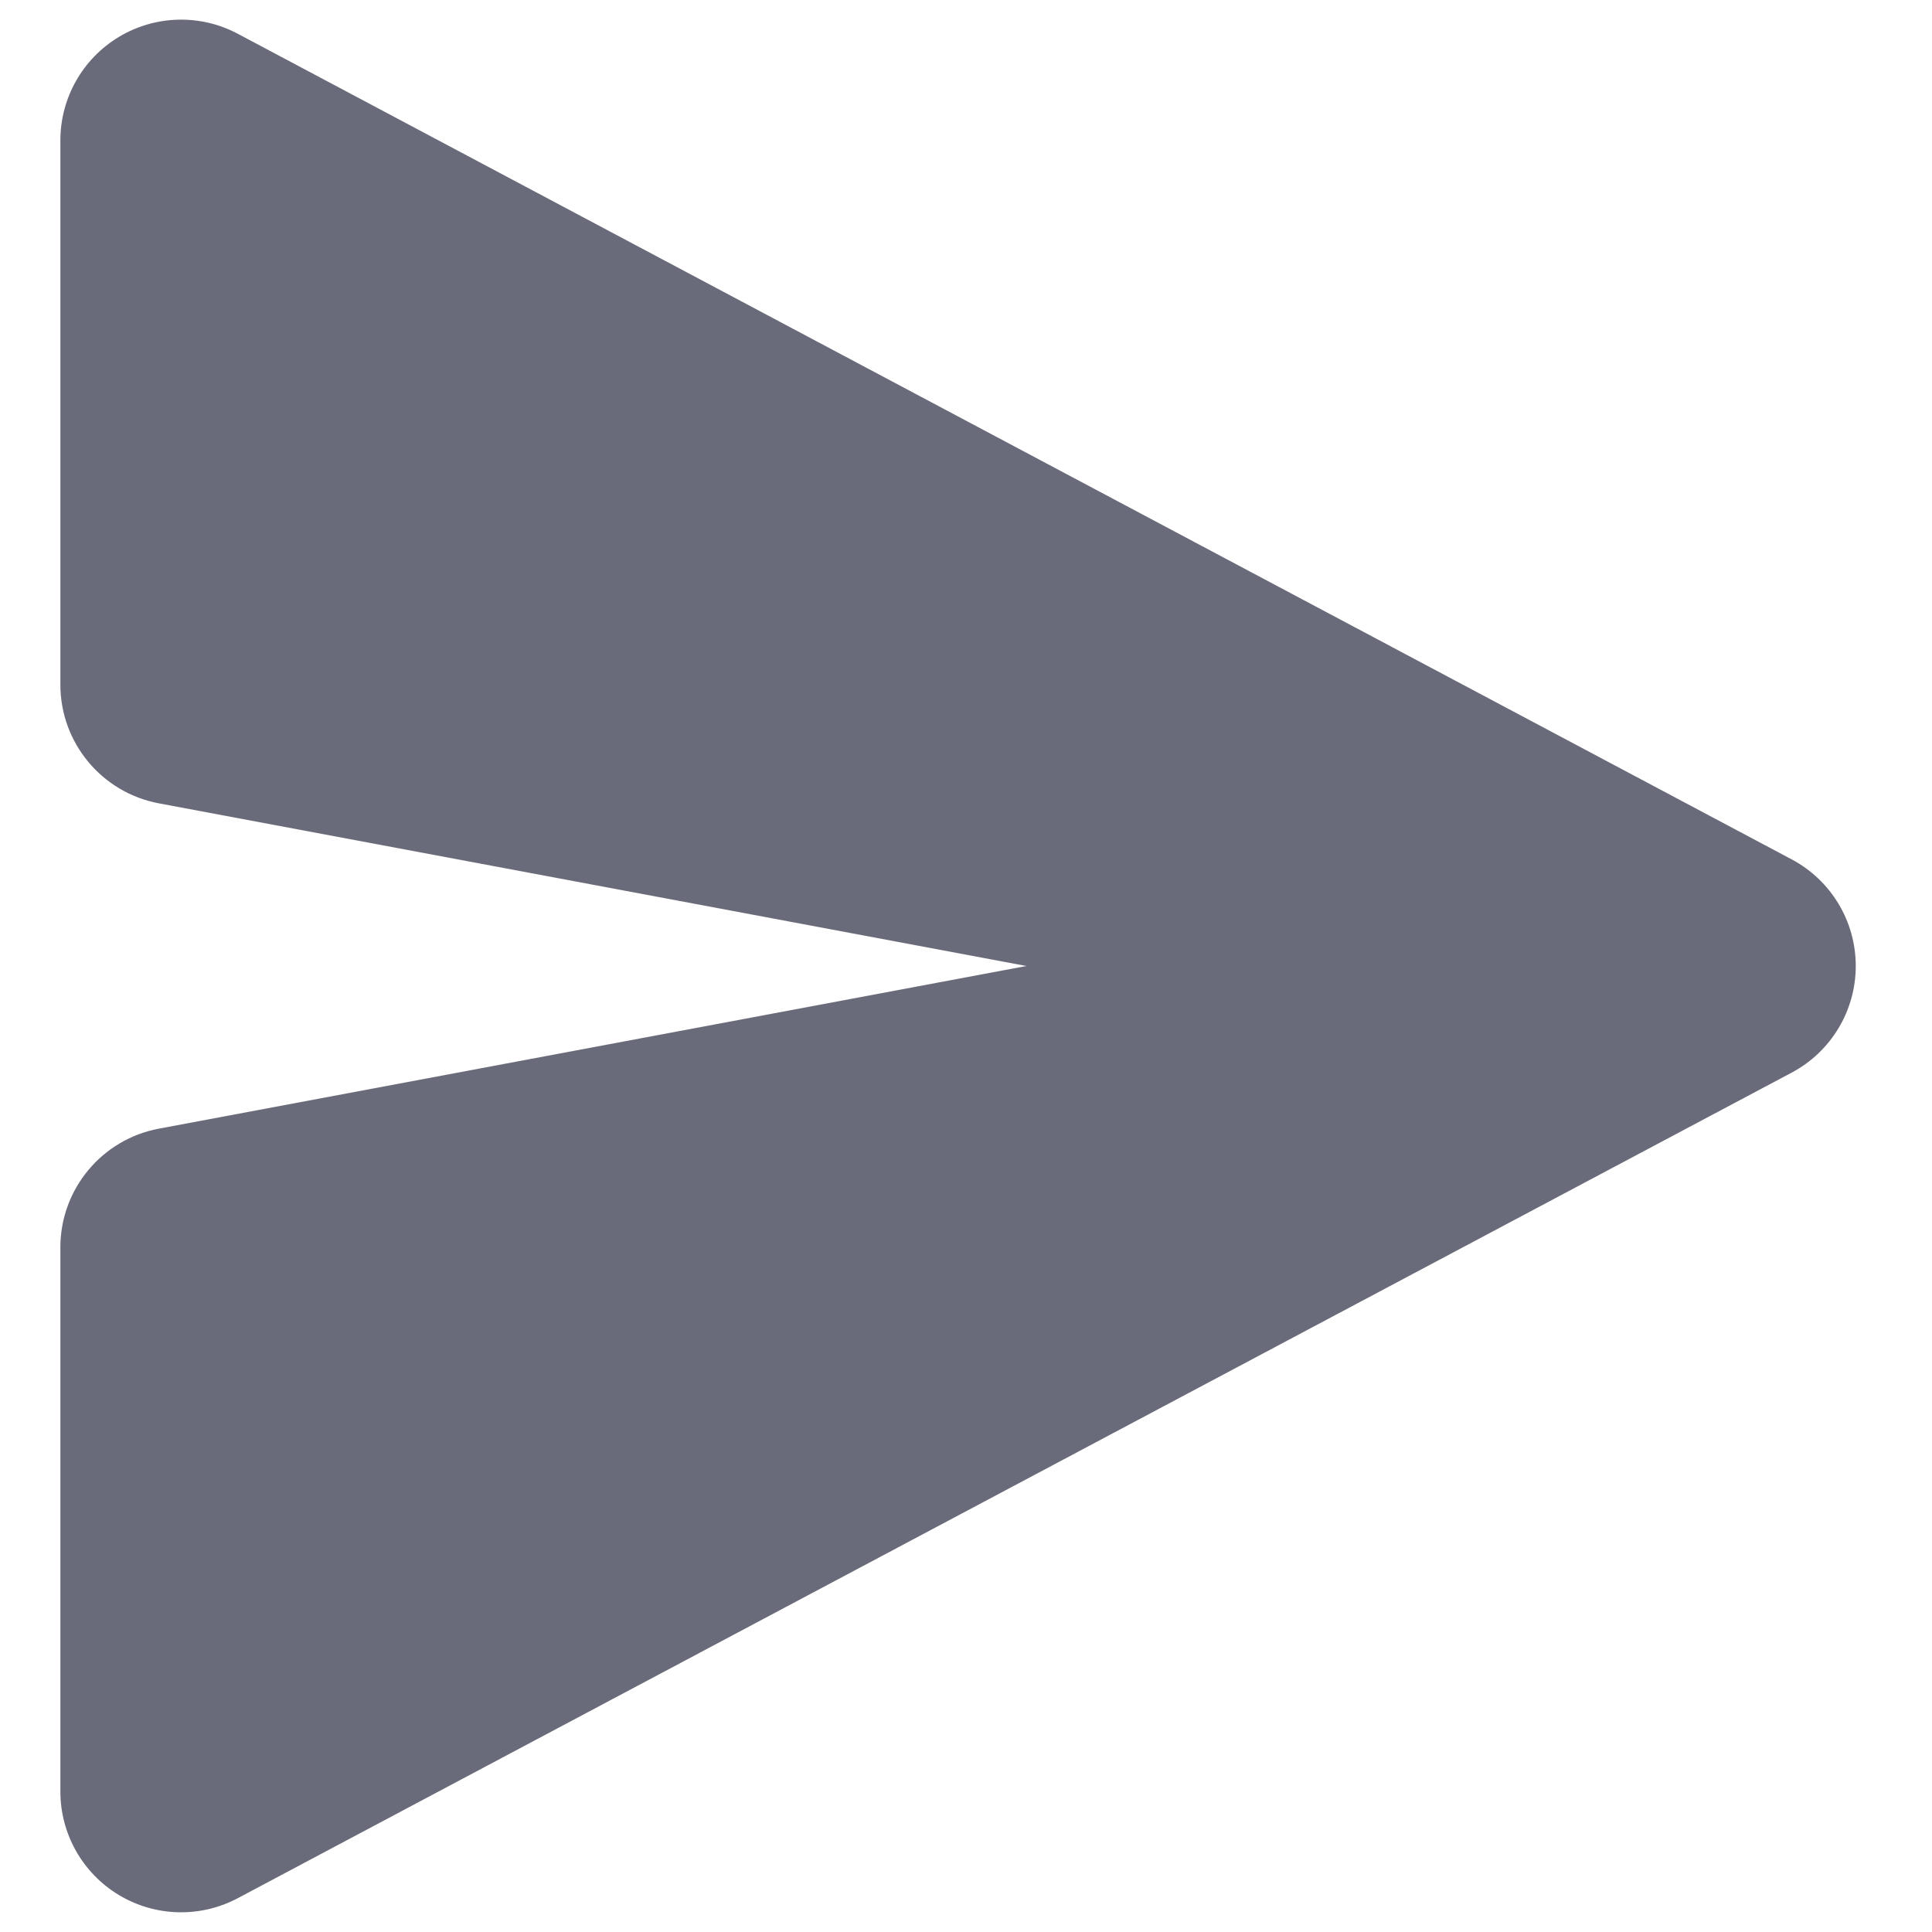
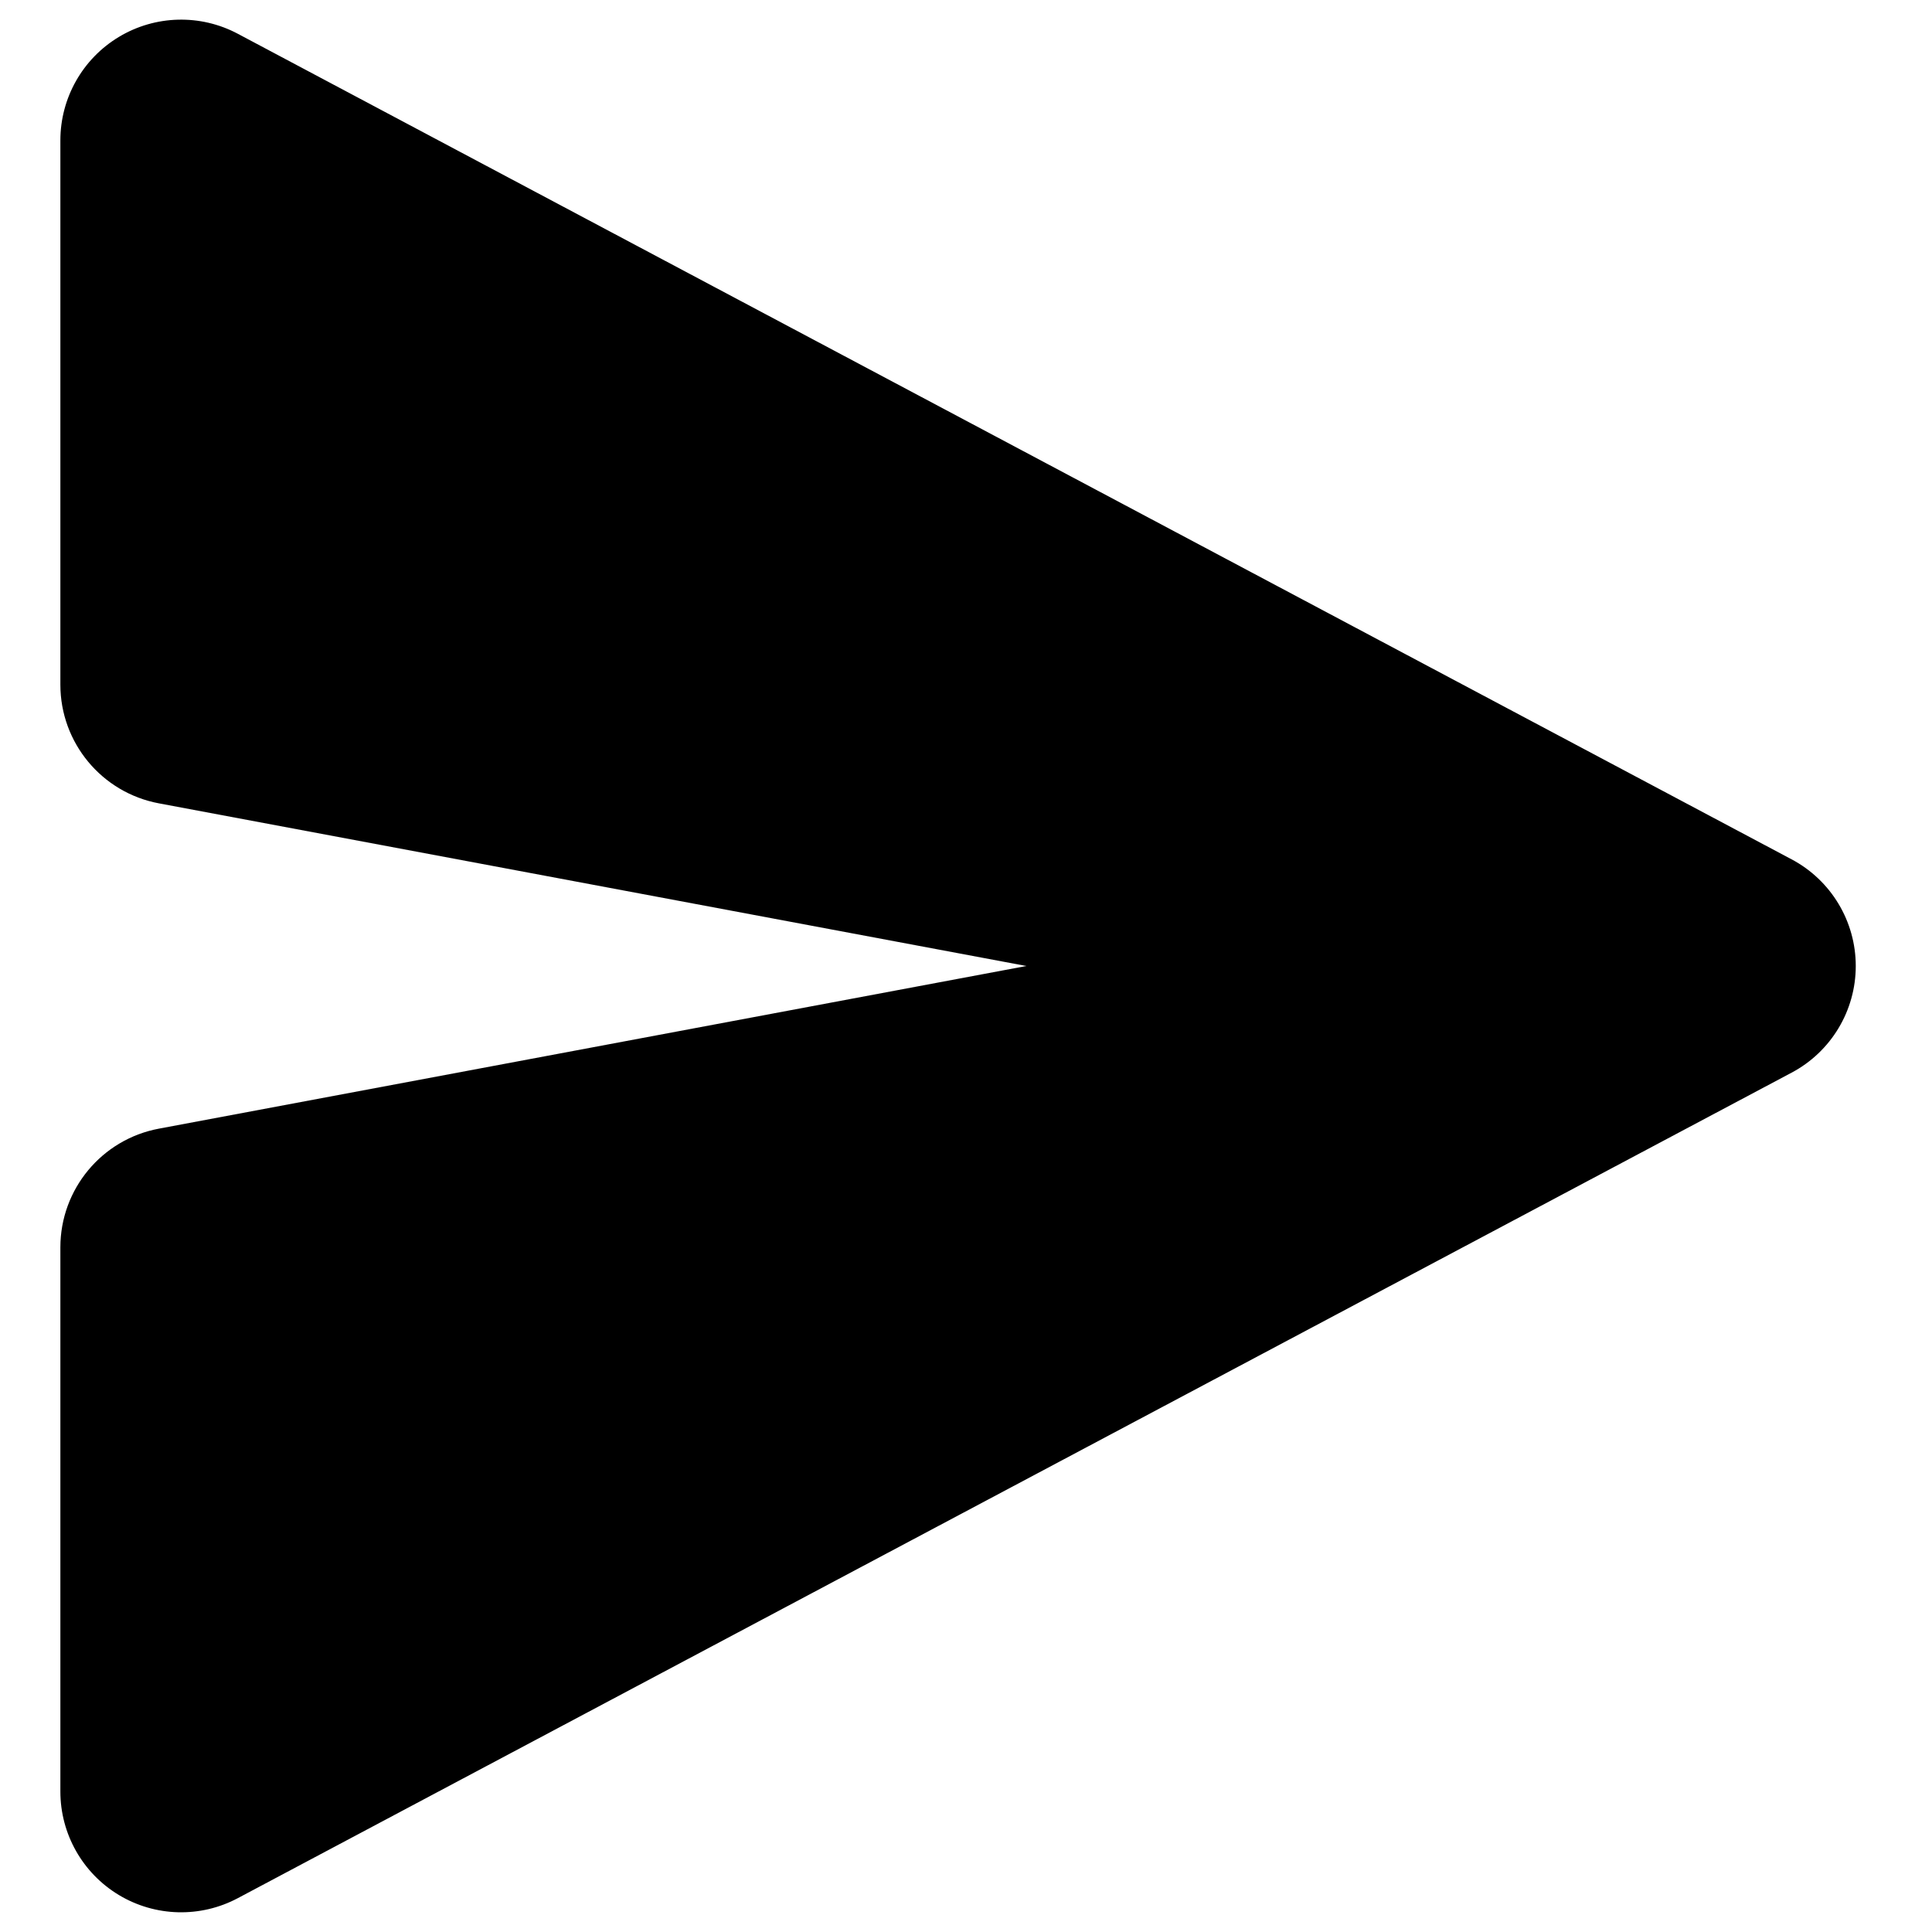
- <svg xmlns="http://www.w3.org/2000/svg" viewBox="0 0 16 16" fill="none" class="h-4 w-4 m-1 md:m-0" stroke-width="2">
-   <path d="M.5 1.163A1 1 0 0 1 1.97.28l12.868 6.837a1 1 0 0 1 0 1.766L1.969 15.72A1 1 0 0 1 .5 14.836V10.33a1 1 0 0 1 .816-.983L8.5 8 1.316 6.653A1 1 0 0 1 .5 5.67V1.163Z" fill="#6a6b7a" />
+ <svg xmlns="http://www.w3.org/2000/svg" viewBox="0 0 16 16" class="h-4 w-4 m-1 md:m-0" stroke-width="2">
+   <path d="M.5 1.163A1 1 0 0 1 1.97.28l12.868 6.837a1 1 0 0 1 0 1.766L1.969 15.72A1 1 0 0 1 .5 14.836V10.33a1 1 0 0 1 .816-.983L8.5 8 1.316 6.653A1 1 0 0 1 .5 5.67V1.163Z" />
</svg>
